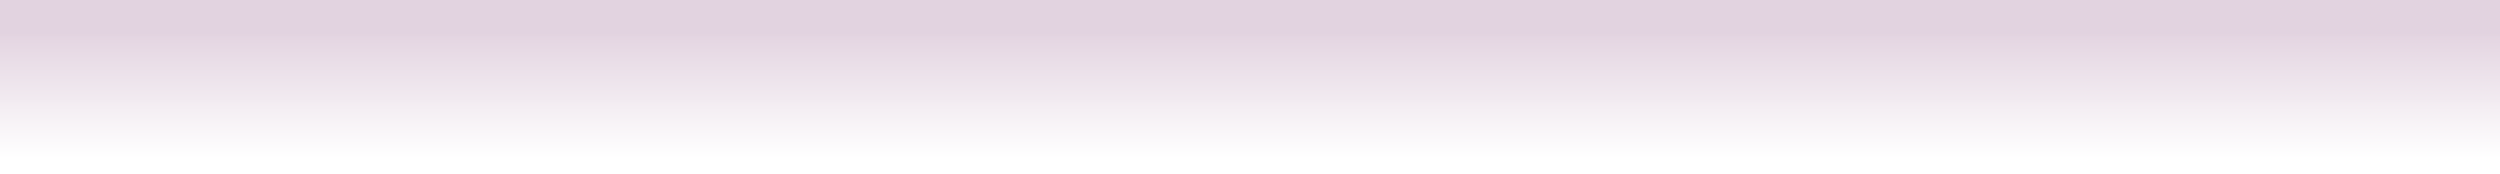
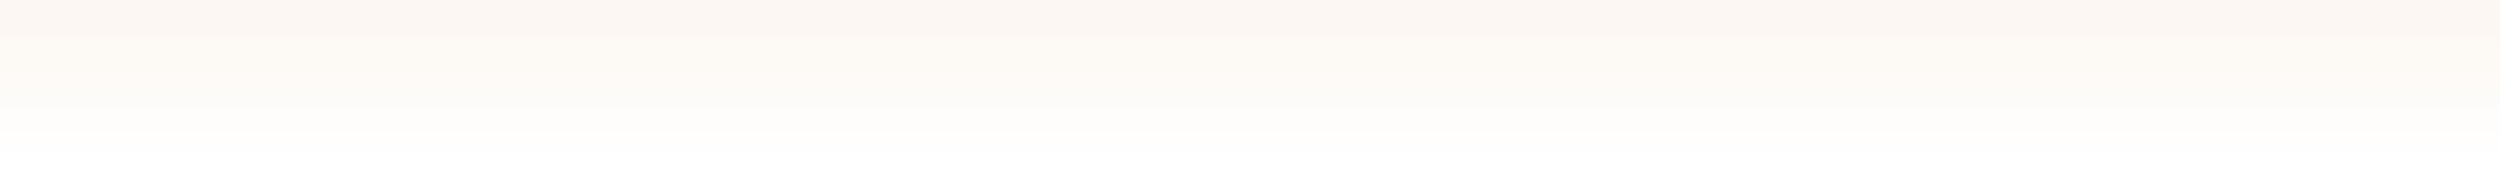
<svg xmlns="http://www.w3.org/2000/svg" width="1153" height="80" viewBox="0 0 1153 80" fill="none">
  <rect width="1153" height="80" fill="url(#paint0_linear_42_49)" />
  <defs>
    <linearGradient id="paint0_linear_42_49" x1="576.5" y1="0" x2="576.5" y2="80" gradientUnits="userSpaceOnUse">
-       <stop offset="0.182" stop-color="#C6A7C1" stop-opacity="0.5" />
-       <stop offset="0.906" stop-color="#C6A7C1" stop-opacity="0" />
+       <stop offset="0.182" stop-color="#FAF0E6" stop-opacity="0.5" />
+       <stop offset="0.906" stop-color="#FAF0E6" stop-opacity="0" />
    </linearGradient>
  </defs>
</svg>
